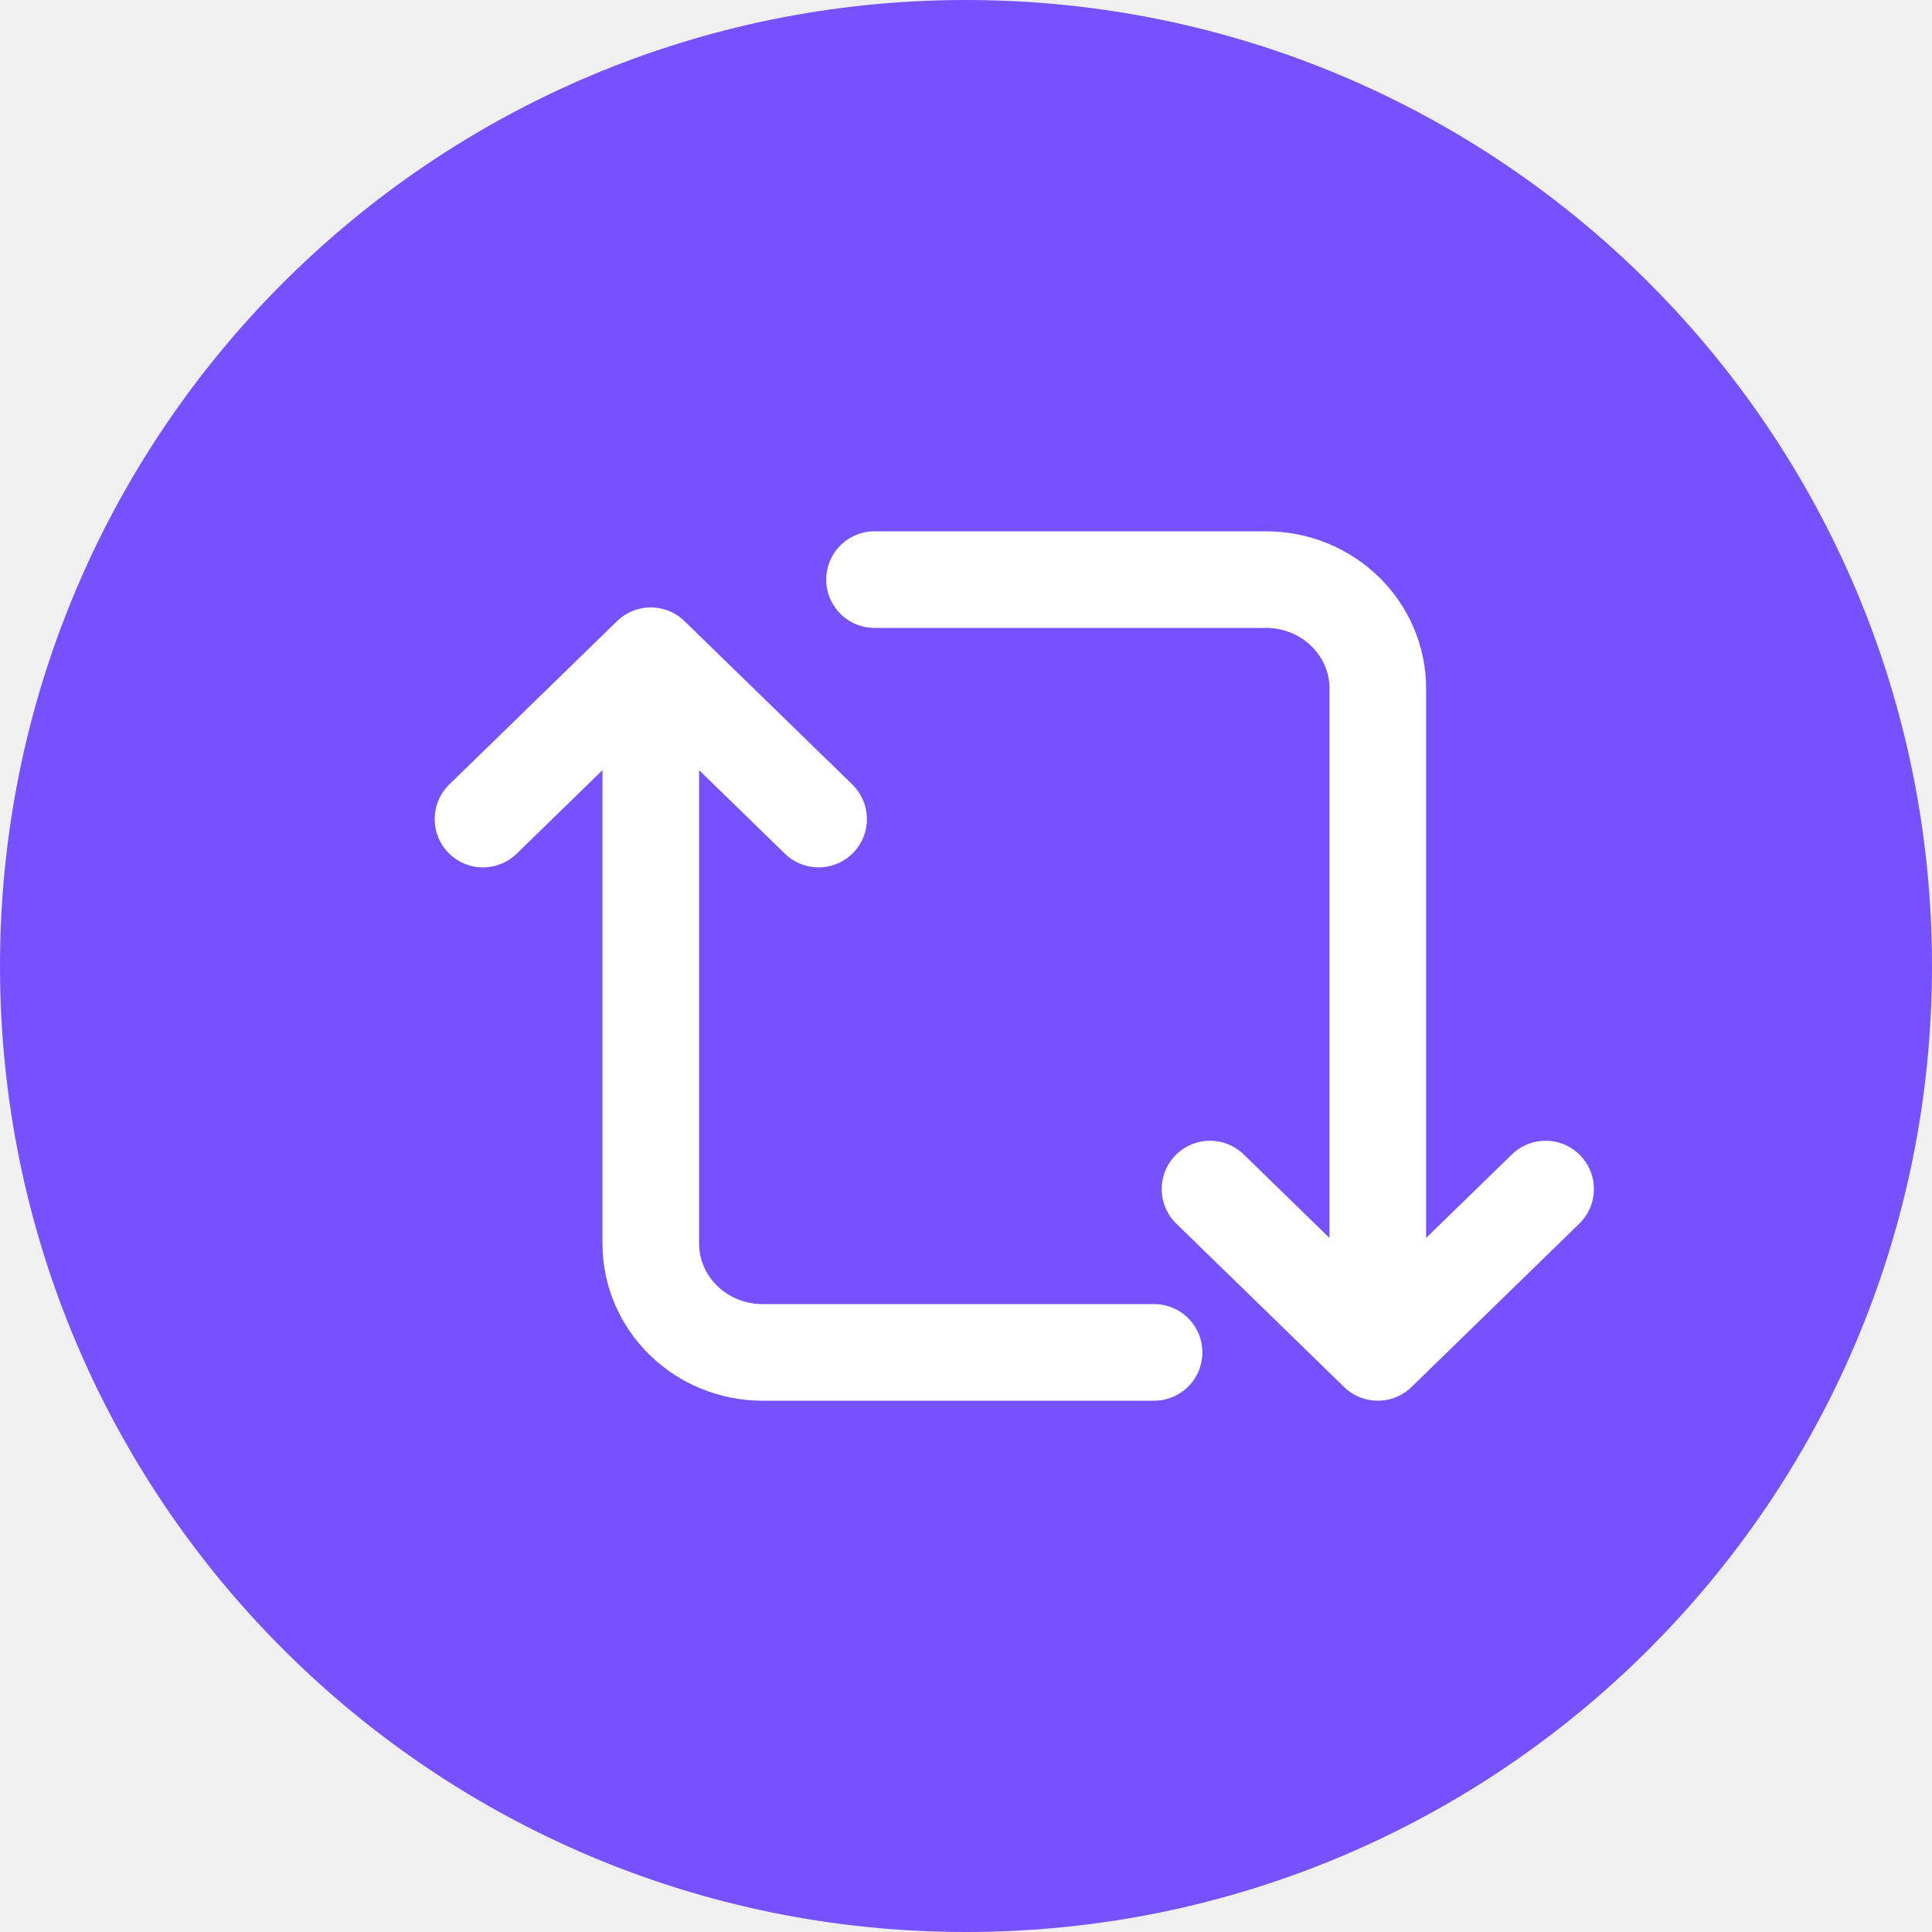
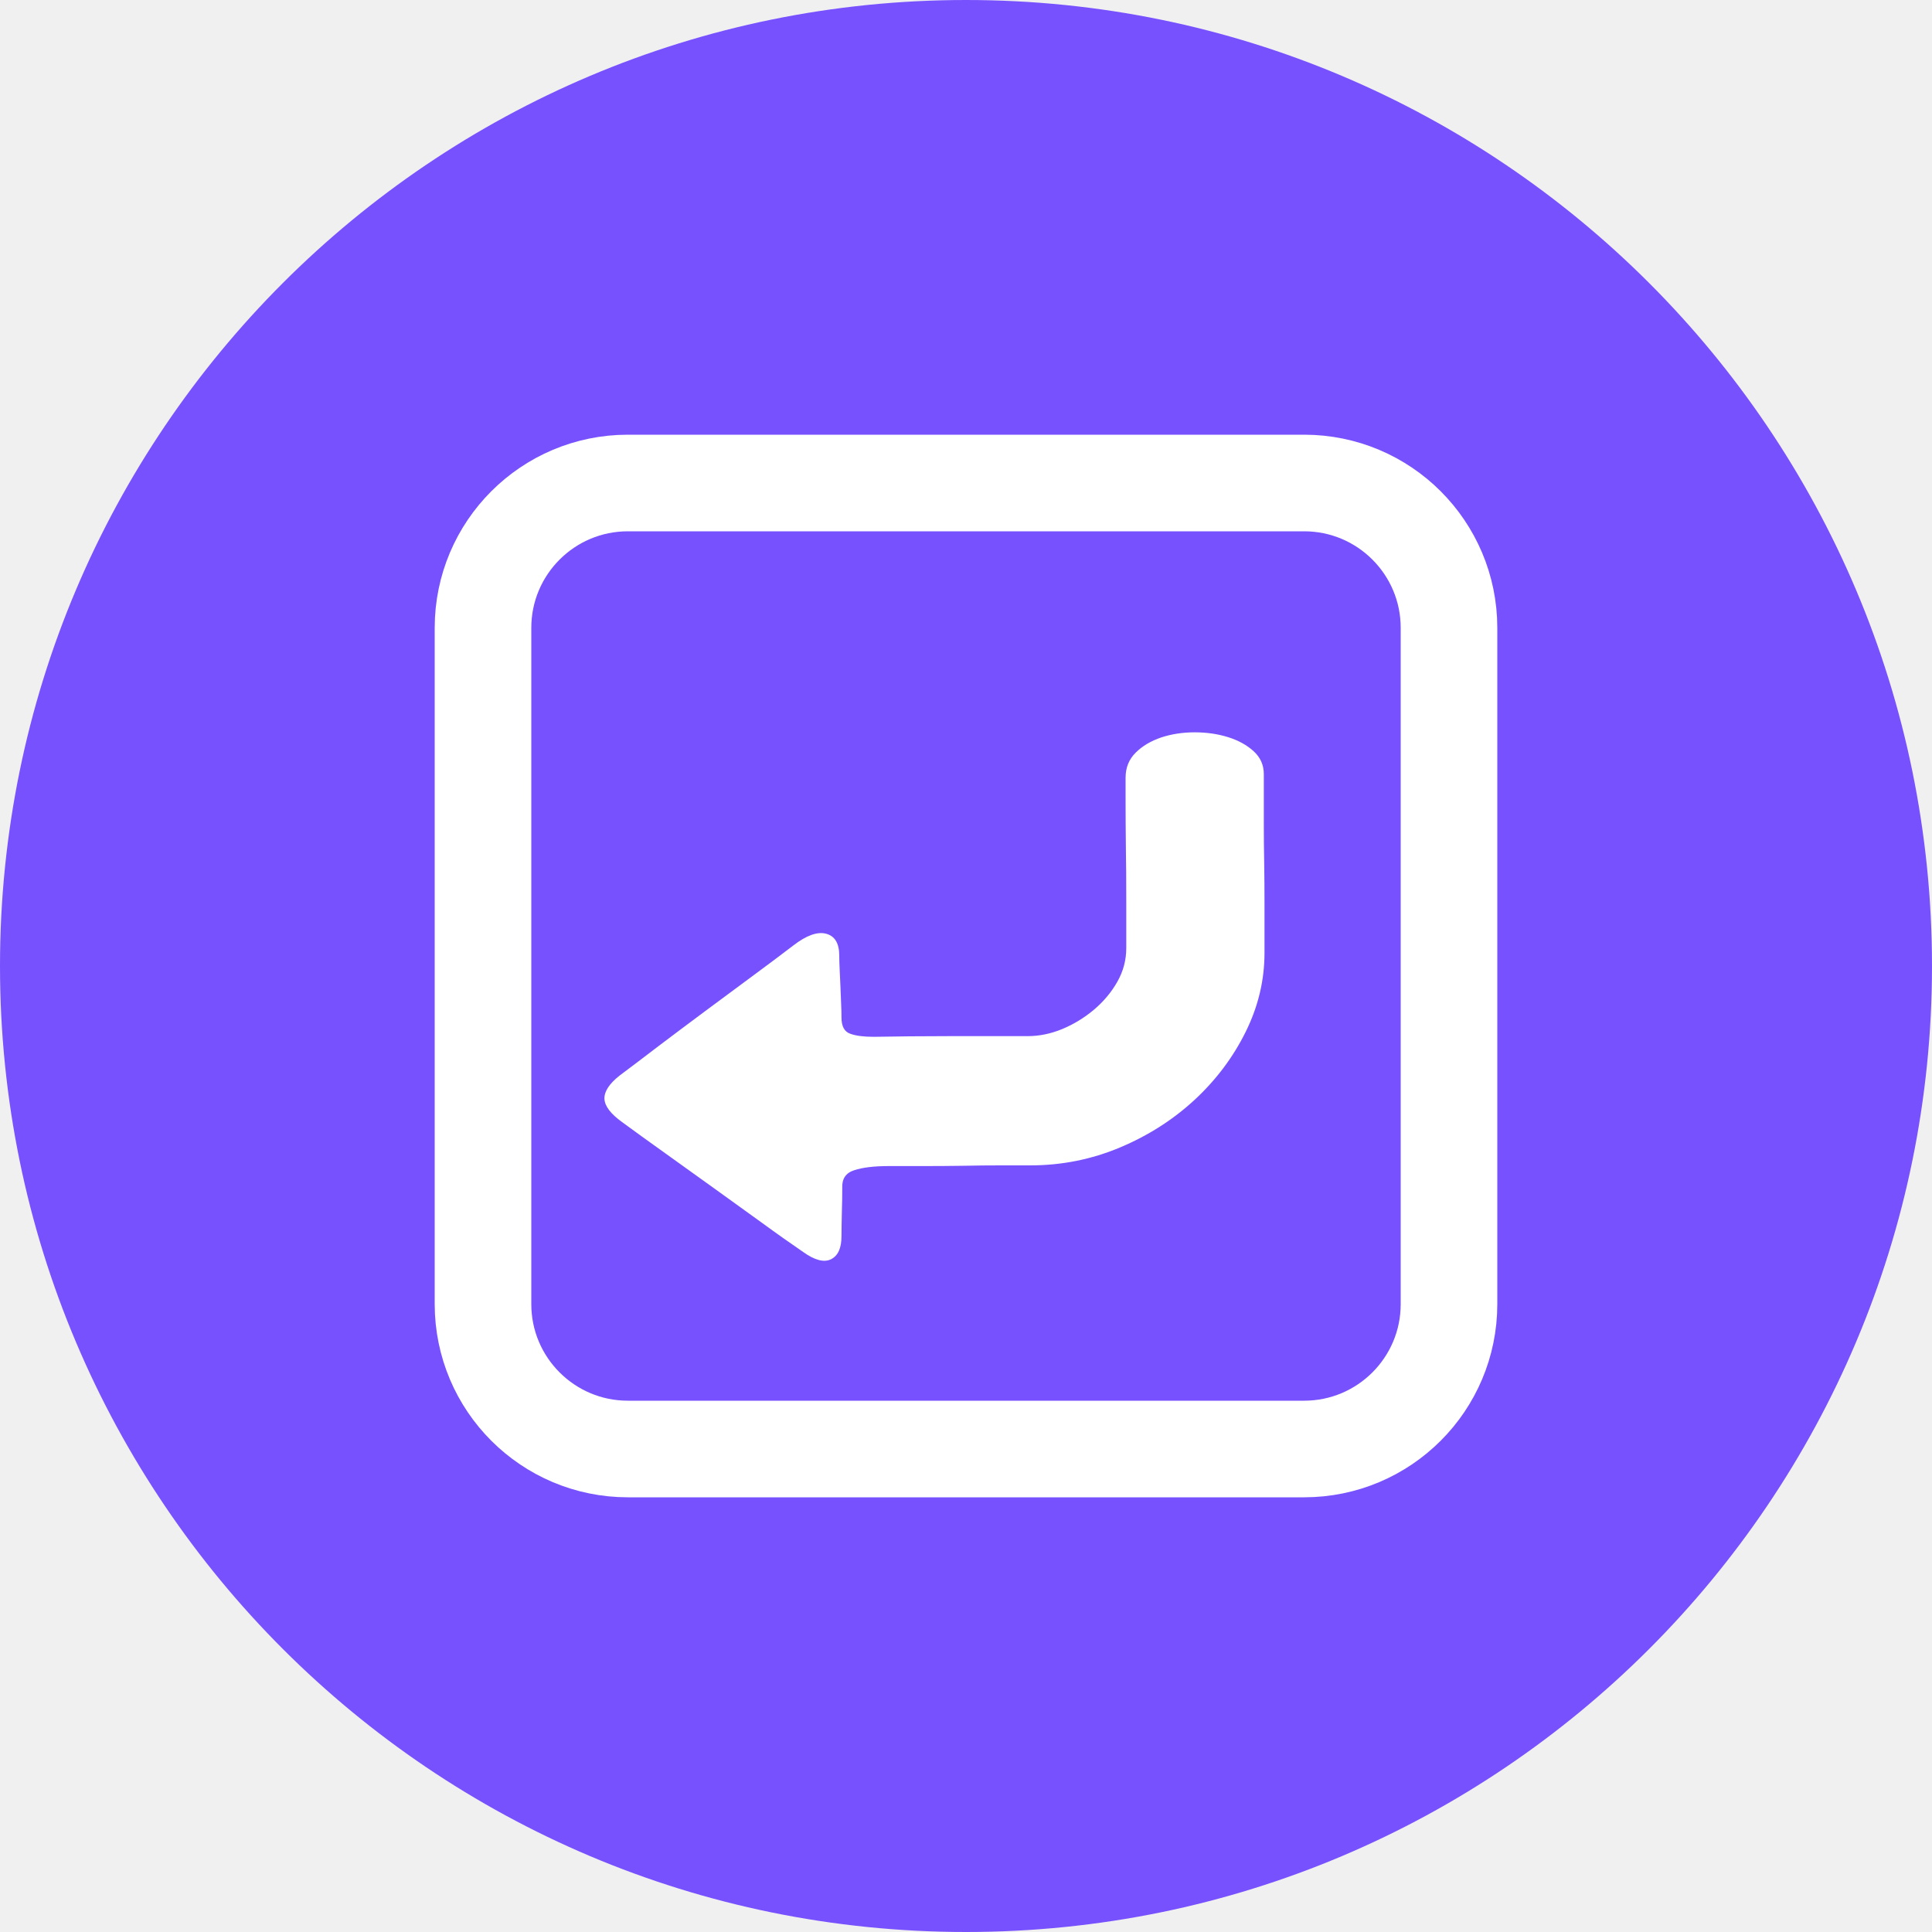
<svg xmlns="http://www.w3.org/2000/svg" width="20" height="20" viewBox="0 0 20 20" fill="none">
-   <rect width="20" height="20" rx="10" fill="url(#paint0_radial_95_59)" />
-   <path d="M6.737 6.788V12.873C6.737 13.495 7.255 14 7.895 14H11.947M6.737 6.788L5 8.479M6.737 6.788L8.474 8.479M14.263 14V7.127C14.263 6.505 13.745 6 13.105 6H9.053M14.263 14L16 12.309M14.263 14L12.526 12.309" stroke="white" stroke-linecap="round" />
+   <circle cx="10" cy="10" r="10" fill="url(#paint0_radial_1_123)" />
+   <rect x="5" y="5" width="10" height="10" rx="1.5" stroke="white" />
+   <path d="M13.09 9.865C13.09 10.145 13.026 10.417 12.896 10.68C12.766 10.943 12.59 11.178 12.367 11.385C12.144 11.591 11.886 11.756 11.593 11.879C11.3 12.002 10.99 12.064 10.664 12.064H10.36C10.241 12.064 10.113 12.065 9.975 12.068C9.838 12.07 9.702 12.071 9.567 12.071H9.201C9.051 12.071 8.932 12.085 8.843 12.114C8.755 12.142 8.714 12.204 8.719 12.299C8.719 12.37 8.718 12.452 8.715 12.544C8.713 12.637 8.711 12.721 8.711 12.797C8.711 12.921 8.675 13 8.602 13.036C8.53 13.071 8.434 13.046 8.315 12.961C8.19 12.875 8.047 12.775 7.887 12.658C7.726 12.542 7.56 12.422 7.389 12.299C7.218 12.176 7.049 12.055 6.883 11.936C6.717 11.818 6.57 11.711 6.44 11.616C6.321 11.53 6.26 11.45 6.257 11.374C6.255 11.298 6.308 11.217 6.417 11.132C6.531 11.047 6.664 10.946 6.817 10.829C6.97 10.713 7.13 10.594 7.296 10.47C7.462 10.347 7.625 10.226 7.786 10.107C7.946 9.989 8.089 9.882 8.213 9.787C8.348 9.683 8.461 9.642 8.552 9.666C8.643 9.69 8.688 9.766 8.688 9.894C8.688 9.932 8.689 9.978 8.692 10.033C8.694 10.087 8.697 10.145 8.7 10.207C8.702 10.268 8.705 10.328 8.707 10.385C8.71 10.442 8.711 10.492 8.711 10.534C8.711 10.624 8.741 10.68 8.801 10.701C8.86 10.723 8.942 10.733 9.046 10.733C9.279 10.729 9.541 10.726 9.831 10.726H10.64C10.759 10.726 10.879 10.701 10.998 10.652C11.117 10.602 11.226 10.535 11.325 10.452C11.423 10.369 11.504 10.273 11.566 10.164C11.628 10.055 11.659 9.939 11.659 9.815V9.317C11.659 9.128 11.658 8.944 11.655 8.766C11.653 8.588 11.652 8.433 11.652 8.3V8.051C11.652 7.946 11.687 7.86 11.757 7.791C11.826 7.722 11.915 7.67 12.021 7.634C12.127 7.599 12.243 7.581 12.367 7.581C12.492 7.581 12.607 7.598 12.713 7.631C12.819 7.664 12.908 7.713 12.978 7.777C13.048 7.841 13.083 7.92 13.083 8.015V8.542C13.083 8.665 13.084 8.797 13.087 8.937C13.089 9.077 13.09 9.211 13.09 9.339V9.865Z" fill="white" />
  <defs>
-     <radialGradient id="paint0_radial_95_59" cx="0" cy="0" r="1" gradientUnits="userSpaceOnUse" gradientTransform="translate(17.0833 1.29143e-06) rotate(90) scale(21.6667)">
+     <radialGradient id="paint0_radial_1_123" cx="0" cy="0" r="1" gradientUnits="userSpaceOnUse" gradientTransform="translate(17.0833 1.29144e-06) rotate(90) scale(21.6667)">
      <stop stop-color="#7851FF" />
      <stop offset="1" stop-color="#7851FF" />
    </radialGradient>
  </defs>
</svg>
